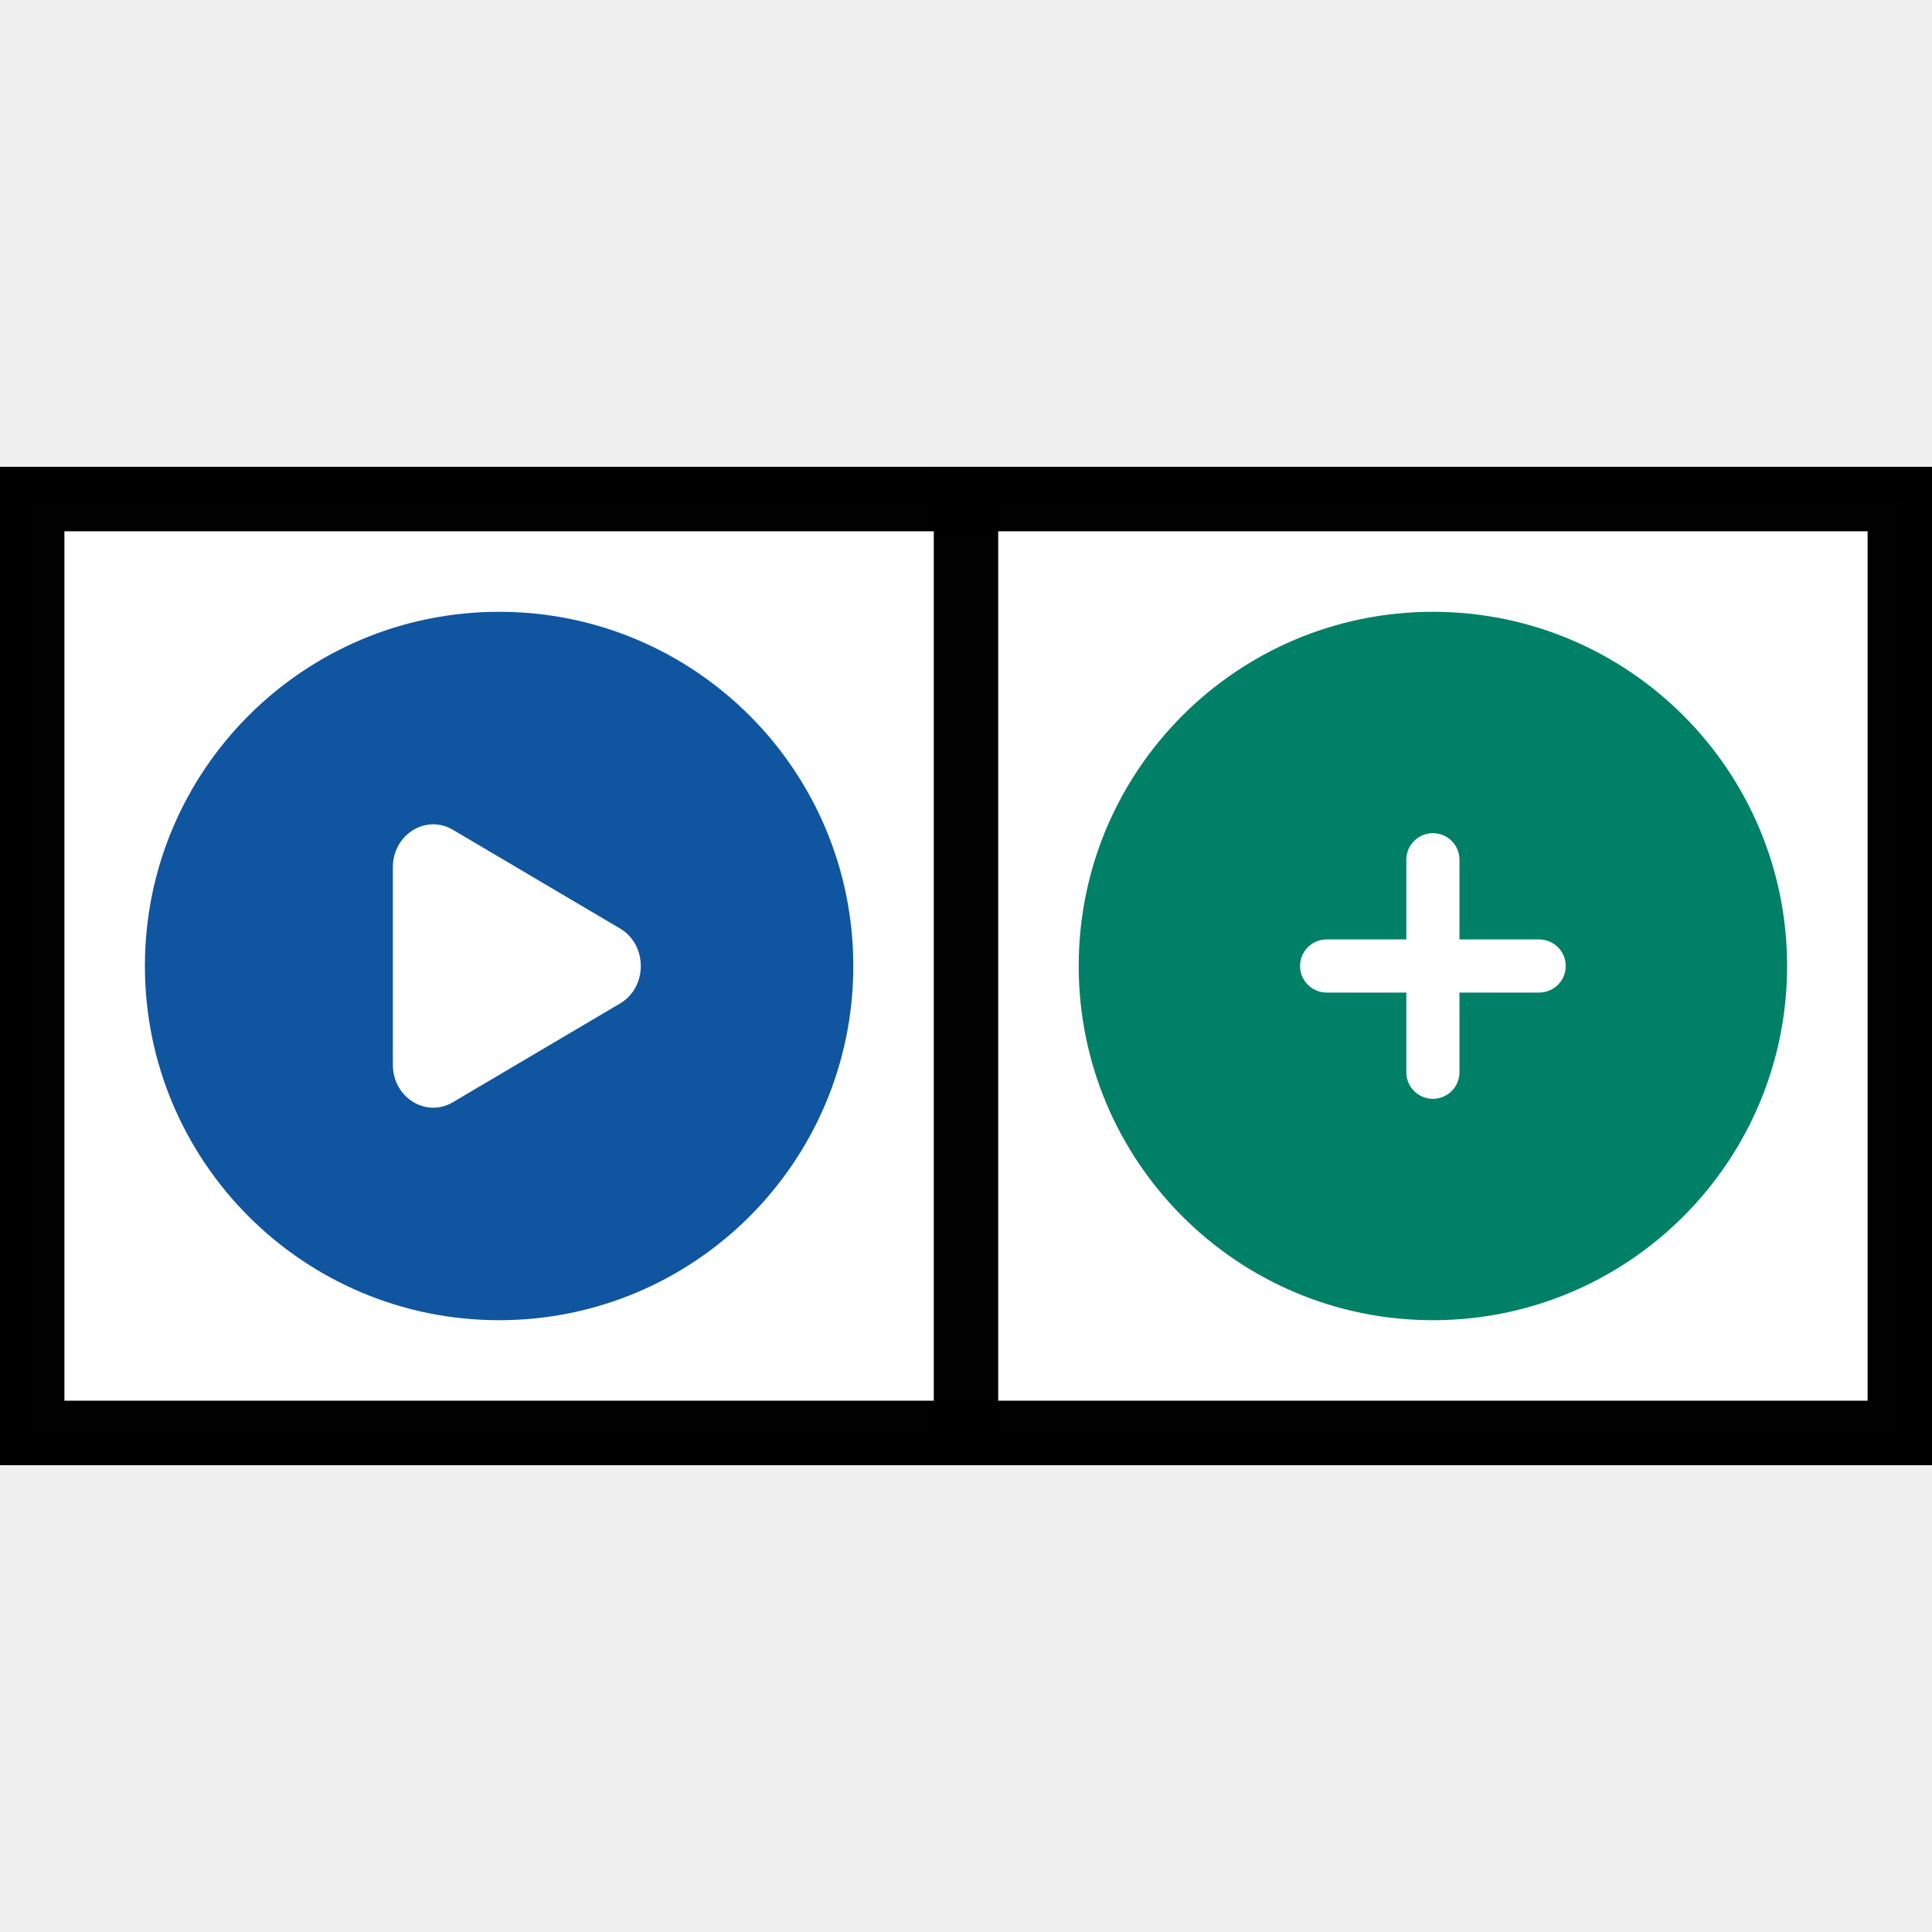
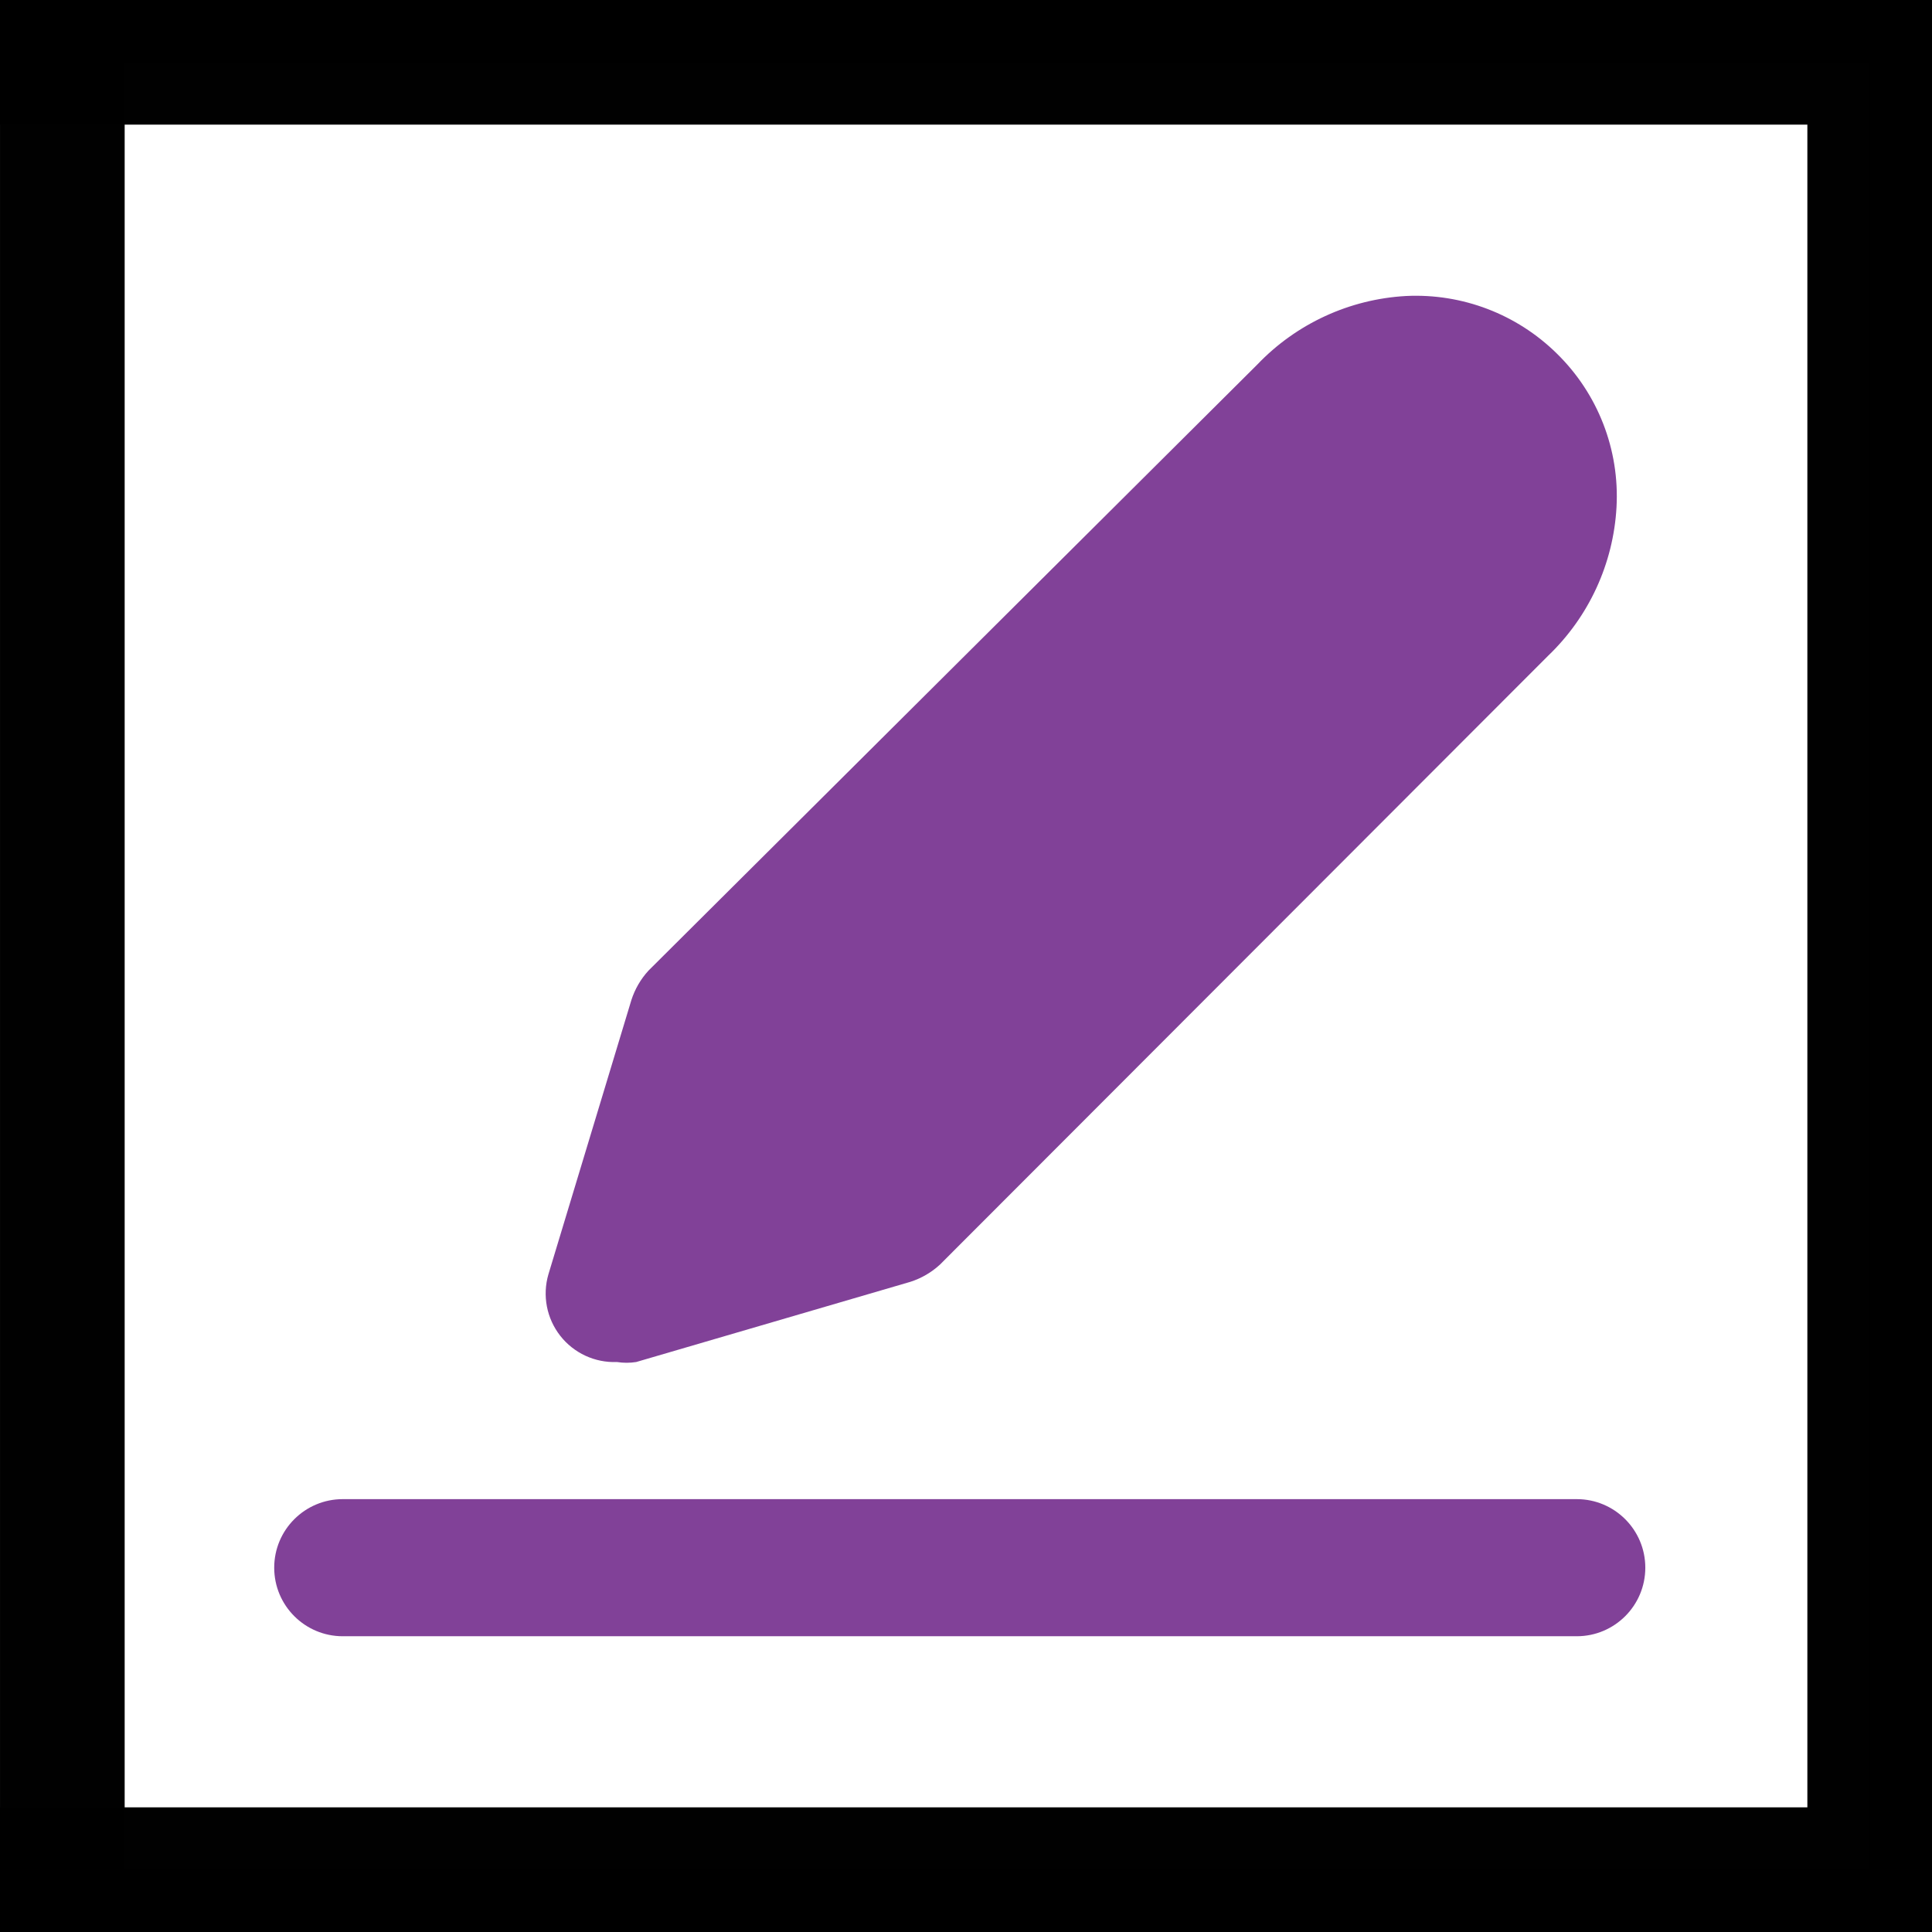
- <svg xmlns="http://www.w3.org/2000/svg" width="30mm" height="30mm" viewBox="0 0 30 30" version="1.1" id="svg1" xml:space="preserve">
+ <svg xmlns="http://www.w3.org/2000/svg" width="15.5mm" height="15.5mm" viewBox="14.5 7.25 15.5 15.5" version="1.1" id="svg1" xml:space="preserve">
  <defs id="defs1" />
  <g id="layer1" transform="translate(32.80611,-36.99412)">
    <rect style="fill:#ffffff;fill-opacity:0.996;stroke:#000000;stroke-width:1;stroke-dasharray:none;stroke-opacity:0.996" id="rect5" width="14.5" height="14.5" x="-17.806" y="44.744" />
    <rect style="fill:#ffffff;fill-opacity:0.996;stroke:#000000;stroke-width:1;stroke-dasharray:none;stroke-opacity:0.996" id="rect4" width="14.5" height="14.5" x="-32.306" y="44.744" />
    <rect style="fill:none;fill-opacity:0.996;stroke:none;stroke-width:0.056;stroke-opacity:0.996" id="rect2" width="30" height="30" x="-32.806" y="36.994" />
    <rect style="fill:#ffffff;fill-opacity:0.996;stroke:#000000;stroke-width:1;stroke-dasharray:none;stroke-opacity:0.996" id="rect3" width="29" height="14.5" x="-32.306" y="44.744" />
-     <g style="fill:#1055a0;fill-opacity:1" id="g3" transform="matrix(0.55,0,0,0.55,-31.65604,45.39413)">
-       <path fill-rule="evenodd" clip-rule="evenodd" d="M 12,22 C 17.523,22 22,17.523 22,12 22,6.477 17.523,2 12,2 6.477,2 2,6.477 2,12 2,17.523 6.477,22 12,22 Z m -1.306,-6.154 4.72,-2.787 c 0.782,-0.462 0.782,-1.656 0,-2.118 L 10.694,8.154 C 9.934,7.706 9,8.289 9,9.213 v 5.574 c 0,0.924 0.934,1.508 1.694,1.059 z" fill="#1c274c" id="path1" style="fill:#1055a0;fill-opacity:1" />
+     <path style="fill:#ffffff;fill-opacity:0.996;stroke:#000000;stroke-width:1;stroke-dasharray:none;stroke-opacity:0.996" d="M -17.806,44.744 V 59.244" id="path4" />
+     <g style="fill:none" id="g2" transform="matrix(0.5547226,0,0,0.5826949,-31.71549,45.00097)">
+       <path d="m 20.1,9.221 c -1.81,0 -2.55,-1.28 -1.65,-2.85 0.52,-0.91 0.21,-2.07 -0.7,-2.59 l -1.73,-0.99 c -0.79,-0.47 -1.81,-0.19 -2.28,0.6 l -0.11,0.19 c -0.9,1.57 -2.38,1.57 -3.29,0 l -0.11,-0.19 c -0.45,-0.79 -1.47,-1.07 -2.26,-0.6 l -1.73,0.99 c -0.91,0.52 -1.22,1.69 -0.7,2.6 0.91,1.56 0.17,2.84 -1.64,2.84 -1.04,0 -1.9,0.85 -1.9,1.9 v 1.76 c 0,1.04 0.85,1.9 1.9,1.9 1.81,0 2.55,1.28 1.64,2.85 -0.52,0.91 -0.21,2.07 0.7,2.59 l 1.73,0.99 c 0.79,0.47 1.81,0.19 2.28,-0.6 l 0.11,-0.19 c 0.9,-1.57 2.38,-1.57 3.29,0 l 0.11,0.19 c 0.47,0.79 1.49,1.07 2.28,0.6 l 1.73,-0.99 c 0.91,-0.52 1.22,-1.69 0.7,-2.59 -0.91,-1.57 -0.17,-2.85 1.64,-2.85 1.04,0 1.9,-0.85 1.9,-1.9 v -1.76 c -0.01,-1.04 -0.86,-1.9 -1.91,-1.9 z m -8.1,6.03 c -1.79,0 -3.25,-1.46 -3.25,-3.25 0,-1.79 1.46,-3.25 3.25,-3.25 1.79,0 3.25,1.46 3.25,3.25 0,1.79 -1.46,3.25 -3.25,3.25 z" fill="#292d32" id="path1-5" style="fill:#c83a3a;fill-opacity:1" />
    </g>
-     <g style="fill:none" id="g4" transform="matrix(0.55,0,0,0.55,-17.15618,45.39413)">
-       <path fill-rule="evenodd" clip-rule="evenodd" d="M 12,22 C 17.523,22 22,17.523 22,12 22,6.477 17.523,2 12,2 6.477,2 2,6.477 2,12 2,17.523 6.477,22 12,22 Z M 12.75,9 C 12.75,8.586 12.414,8.25 12,8.25 11.586,8.25 11.25,8.586 11.25,9 v 2.25 H 9 c -0.414,0 -0.75,0.336 -0.75,0.75 0,0.414 0.336,0.75 0.75,0.75 h 2.25 V 15 c 0,0.414 0.336,0.75 0.75,0.75 0.414,0 0.75,-0.336 0.75,-0.75 V 12.75 H 15 c 0.414,0 0.75,-0.336 0.75,-0.75 0,-0.414 -0.336,-0.75 -0.75,-0.75 h -2.25 z" fill="#1c274c" id="path1-4" style="fill:#008066;fill-opacity:1" />
+     <g style="fill:#000000" id="g5" transform="matrix(0.55,0,0,0.55,-17.20618,45.27134)">
+       <path id="secondary" d="M 21,22 H 3 a 1,1 0 0 1 0,-2 h 18 a 1,1 0 0 1 0,2 z" style="fill:#814198;fill-opacity:1" />
+       <path id="primary" d="m 20.71,3.29 a 2.93,2.93 0 0 0 -2.2,-0.84 3.25,3.25 0 0 0 -2.17,1 L 7.46,12.29 A 1.16,1.16 0 0 0 7.21,12.72 L 6,16.72 A 1,1 0 0 0 7,18 0.9,0.9 0 0 0 7.28,18 l 4,-1.17 a 1.16,1.16 0 0 0 0.43,-0.25 L 20.58,7.7 a 3.25,3.25 0 0 0 1,-2.17 2.91,2.91 0 0 0 -0.87,-2.24 z" style="fill:#814198;fill-opacity:1" />
    </g>
-     <path style="fill:#ffffff;fill-opacity:0.996;stroke:#000000;stroke-width:1;stroke-dasharray:none;stroke-opacity:0.996" d="M -17.806,44.744 V 59.244" id="path4" />
  </g>
</svg>
